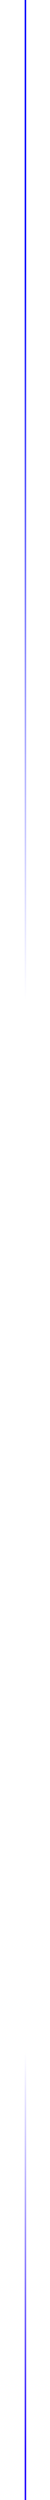
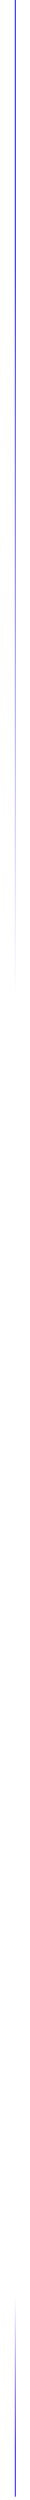
- <svg xmlns="http://www.w3.org/2000/svg" version="1.1" id="Layer_1" x="0px" y="0px" viewBox="0 0 8 403.1" style="enable-background:new 0 0 8 403.1;" xml:space="preserve">
+ <svg xmlns="http://www.w3.org/2000/svg" version="1.1" id="Layer_1" x="0px" y="0px" viewBox="0 0 8 670.7" style="enable-background:new 0 0 8 670.7;" xml:space="preserve">
  <style type="text/css">
	.st0{fill:none;stroke:url(#SVGID_1_);stroke-width:0.25;stroke-miterlimit:10;}
</style>
-   <linearGradient id="SVGID_1_" gradientUnits="userSpaceOnUse" x1="123.244" y1="-12.426" x2="123.244" y2="-415.529" gradientTransform="matrix(1 0 0 1 -119.1579 415.5294)">
+   <linearGradient id="SVGID_1_" gradientUnits="userSpaceOnUse" x1="123.258" y1="147.54" x2="123.258" y2="817.309" gradientTransform="matrix(1 0 0 -1 -119.1579 817.3089)">
    <stop offset="1.969660e-02" style="stop-color:#1C01FF" />
-     <stop offset="0.179" style="stop-color:#FFFFFF" />
+     <stop offset="8.006965e-02" style="stop-color:#FFFFFF" />
    <stop offset="0.429" style="stop-color:#FFFFFF" />
    <stop offset="0.6" style="stop-color:#FFFFFF" />
    <stop offset="0.893" style="stop-color:#0000FF" />
  </linearGradient>
-   <line class="st0" x1="4.1" y1="0" x2="4.1" y2="403.1" />
+   <line class="st0" x1="4.1" y1="0" x2="4.1" y2="669.8" />
</svg>
